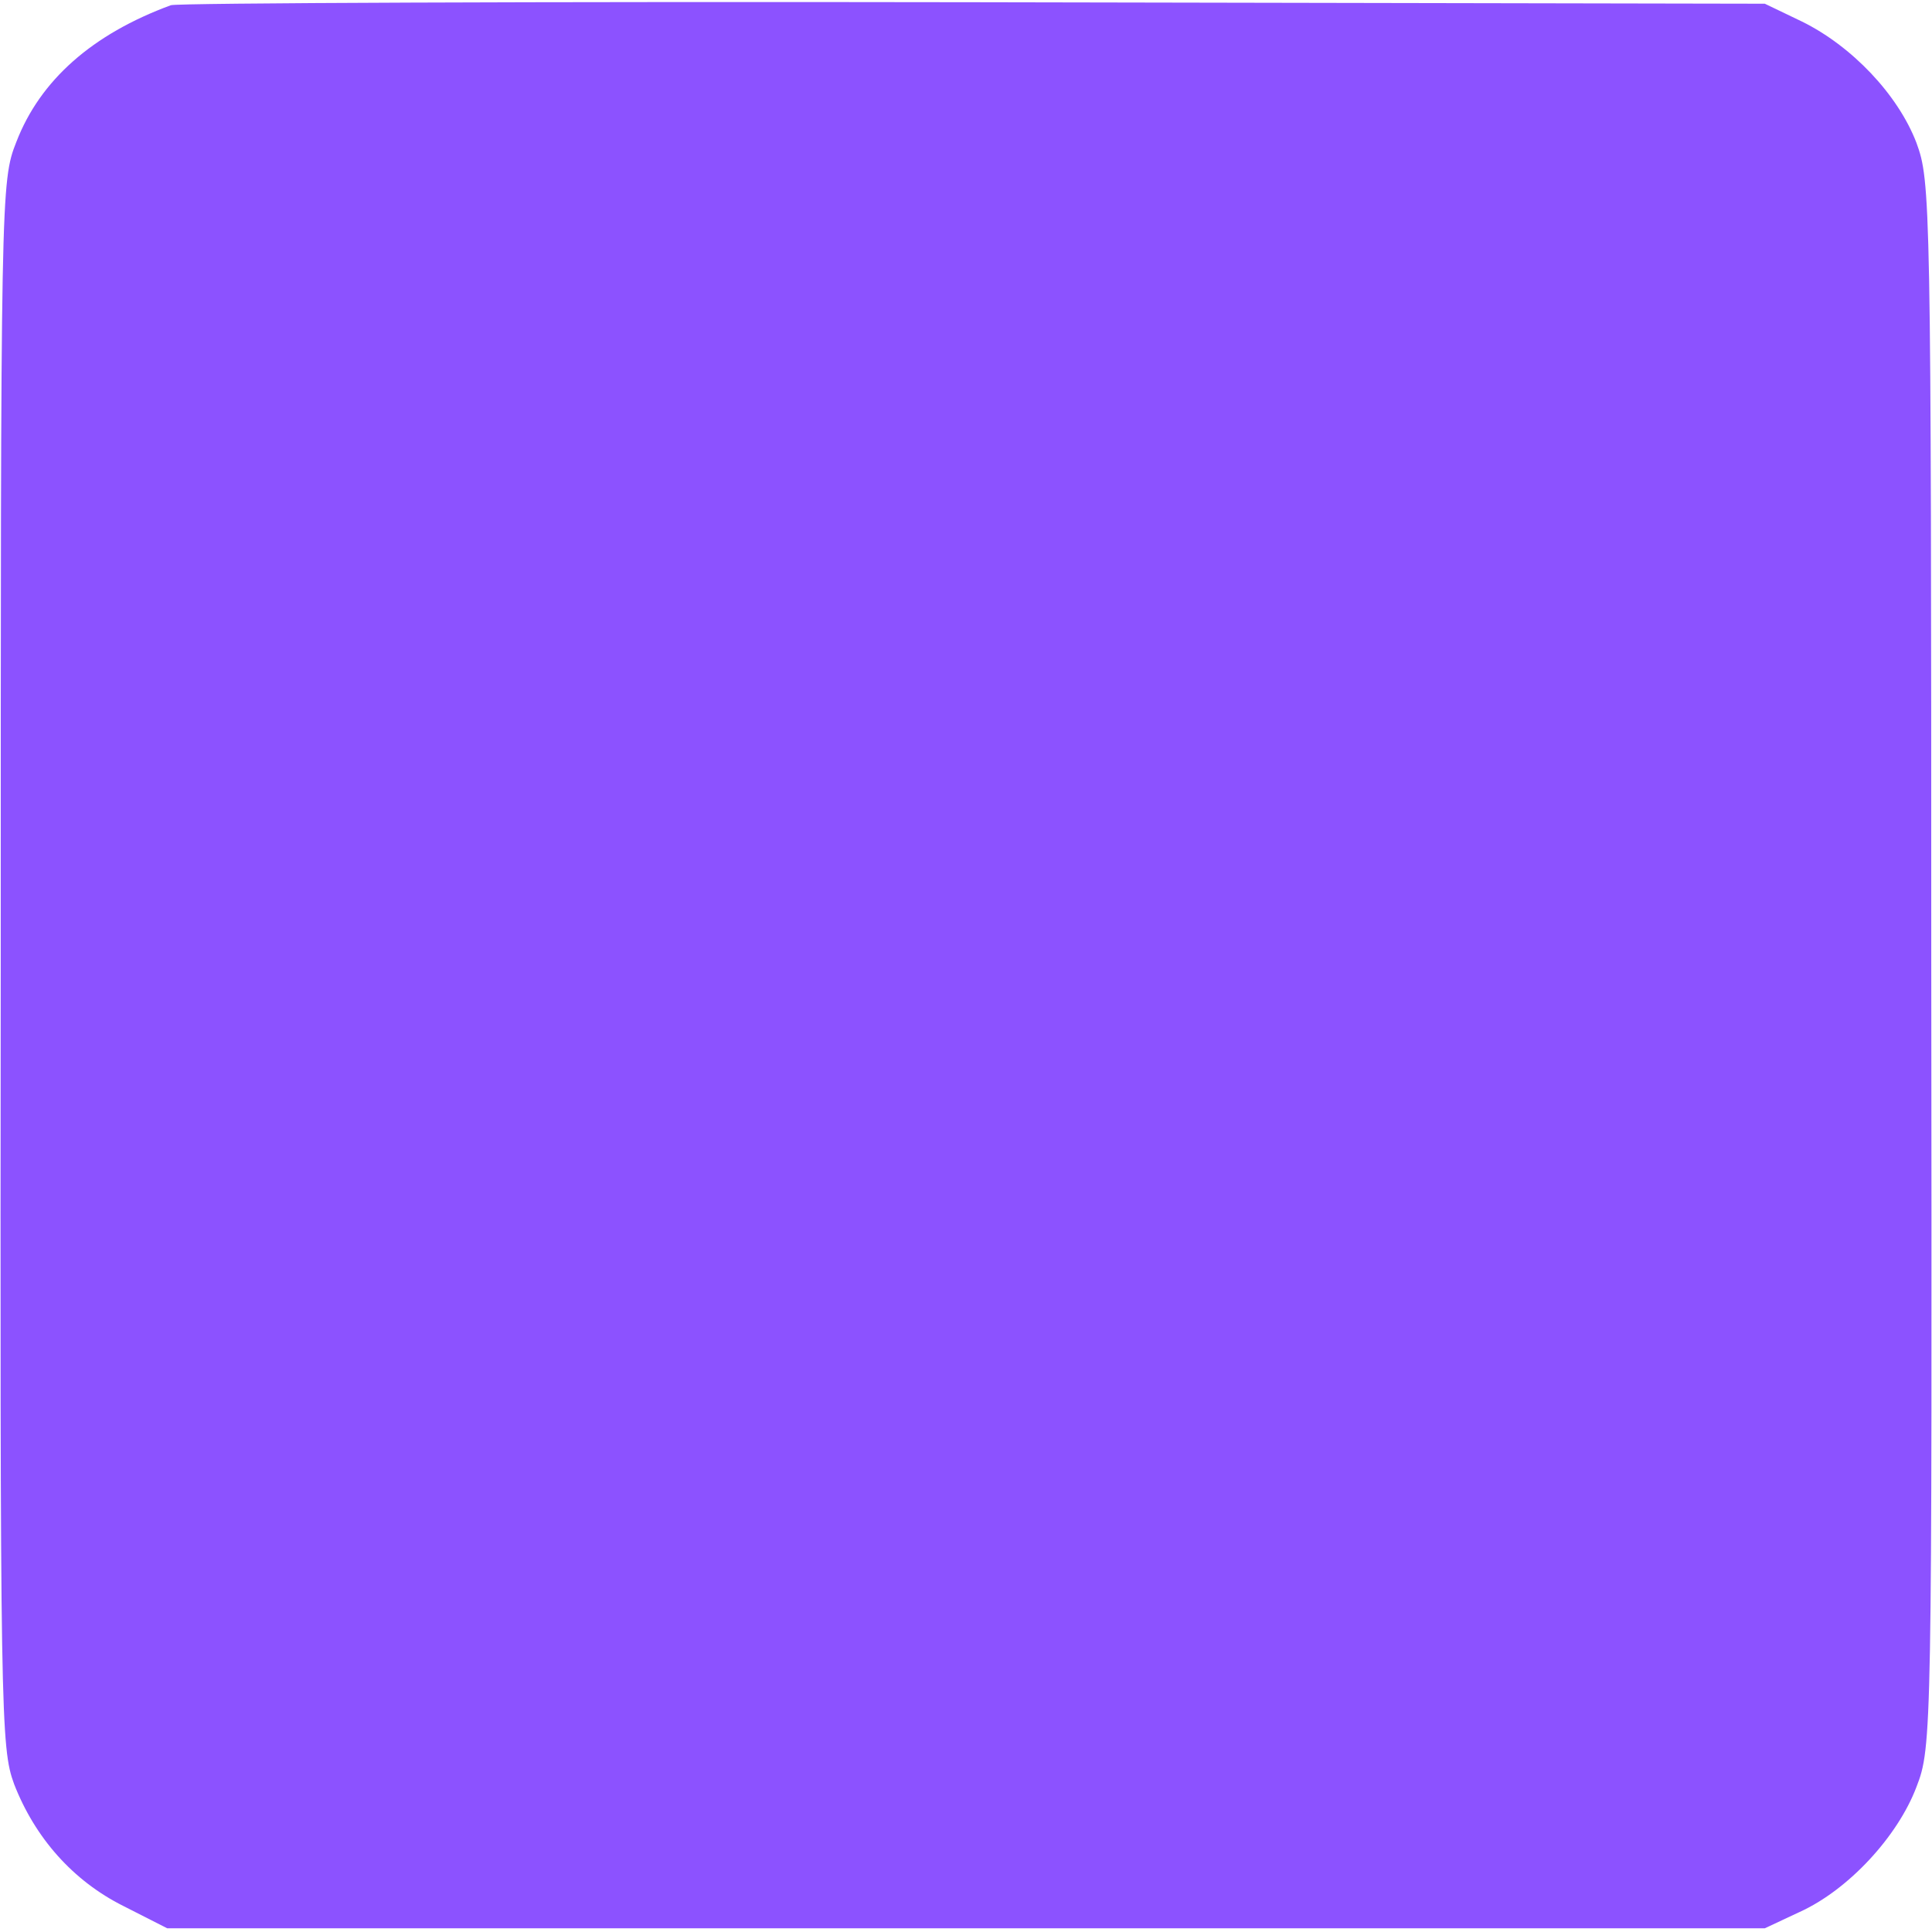
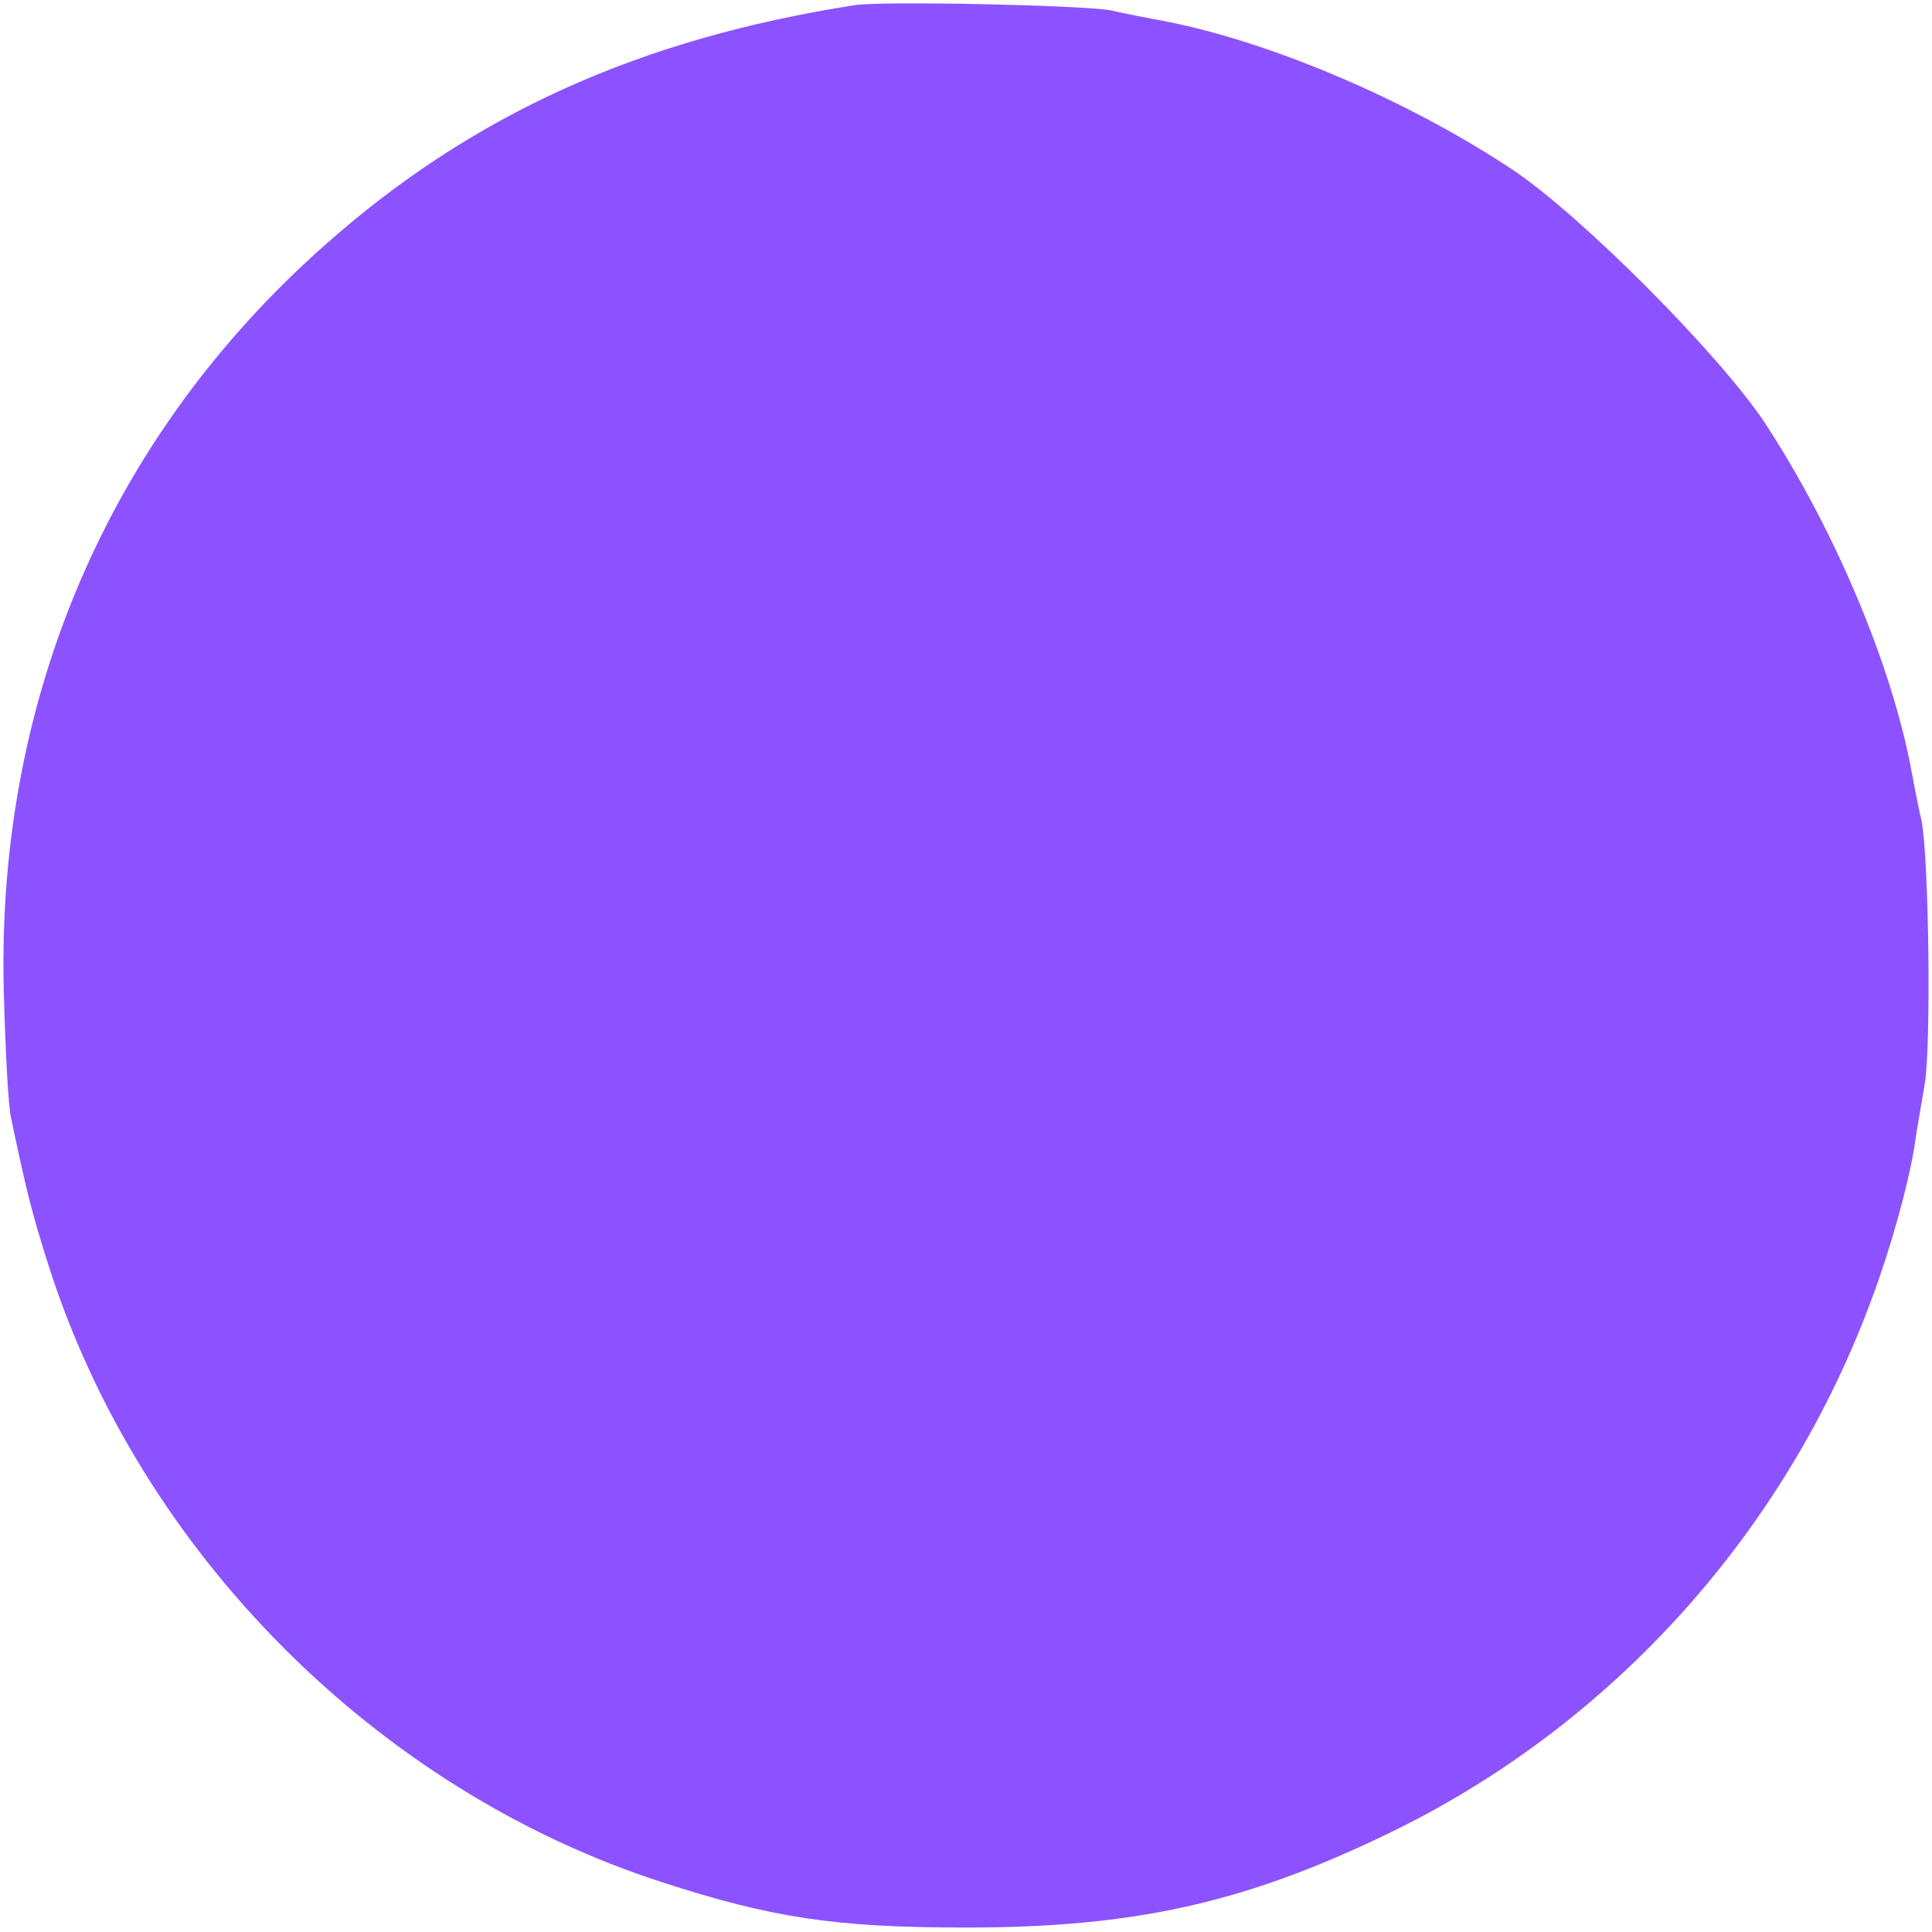
<svg xmlns="http://www.w3.org/2000/svg" version="1.0" width="260pt" height="260pt" viewBox="0 0 260 260" preserveAspectRatio="xMidYMid meet">
  <g transform="translate(0,260) scale(0.1,-0.1)" fill="#8c52ff" stroke="none">
-     <path d="M230 2593 c-106 -39 -176 -101 -208 -184 -21 -53 -21 -67 -21 -1107 -1 -1013 0 -1054 18 -1103 28 -72 79 -130 147 -164 l59 -30 1075 0 1075 0 47 22 c66 30 132 102 157 168 21 54 21 70 20 1108 0 1033 -1 1053 -20 1105 -25 65 -87 130 -154 163 l-50 24 -1065 2 c-586 1 -1072 -1 -1080 -4z" />
+     <path d="M1150 2593 c-289 -45 -515 -147 -713 -323 -289 -256 -441 -608 -432 -1000 2 -80 6 -158 10 -175 21 -100 28 -128 51 -200 123 -384 441 -704 825 -828 148 -48 233 -61 409 -61 226 0 374 33 565 125 303 145 539 407 655 724 25 67 48 151 56 200 3 22 10 60 14 85 9 48 6 304 -4 355 -4 17 -11 53 -16 80 -29 142 -104 317 -195 456 -61 92 -247 279 -340 341 -137 91 -318 169 -460 198 -27 5 -63 12 -80 16 -35 7 -309 13 -345 7z" />
  </g>
</svg>
